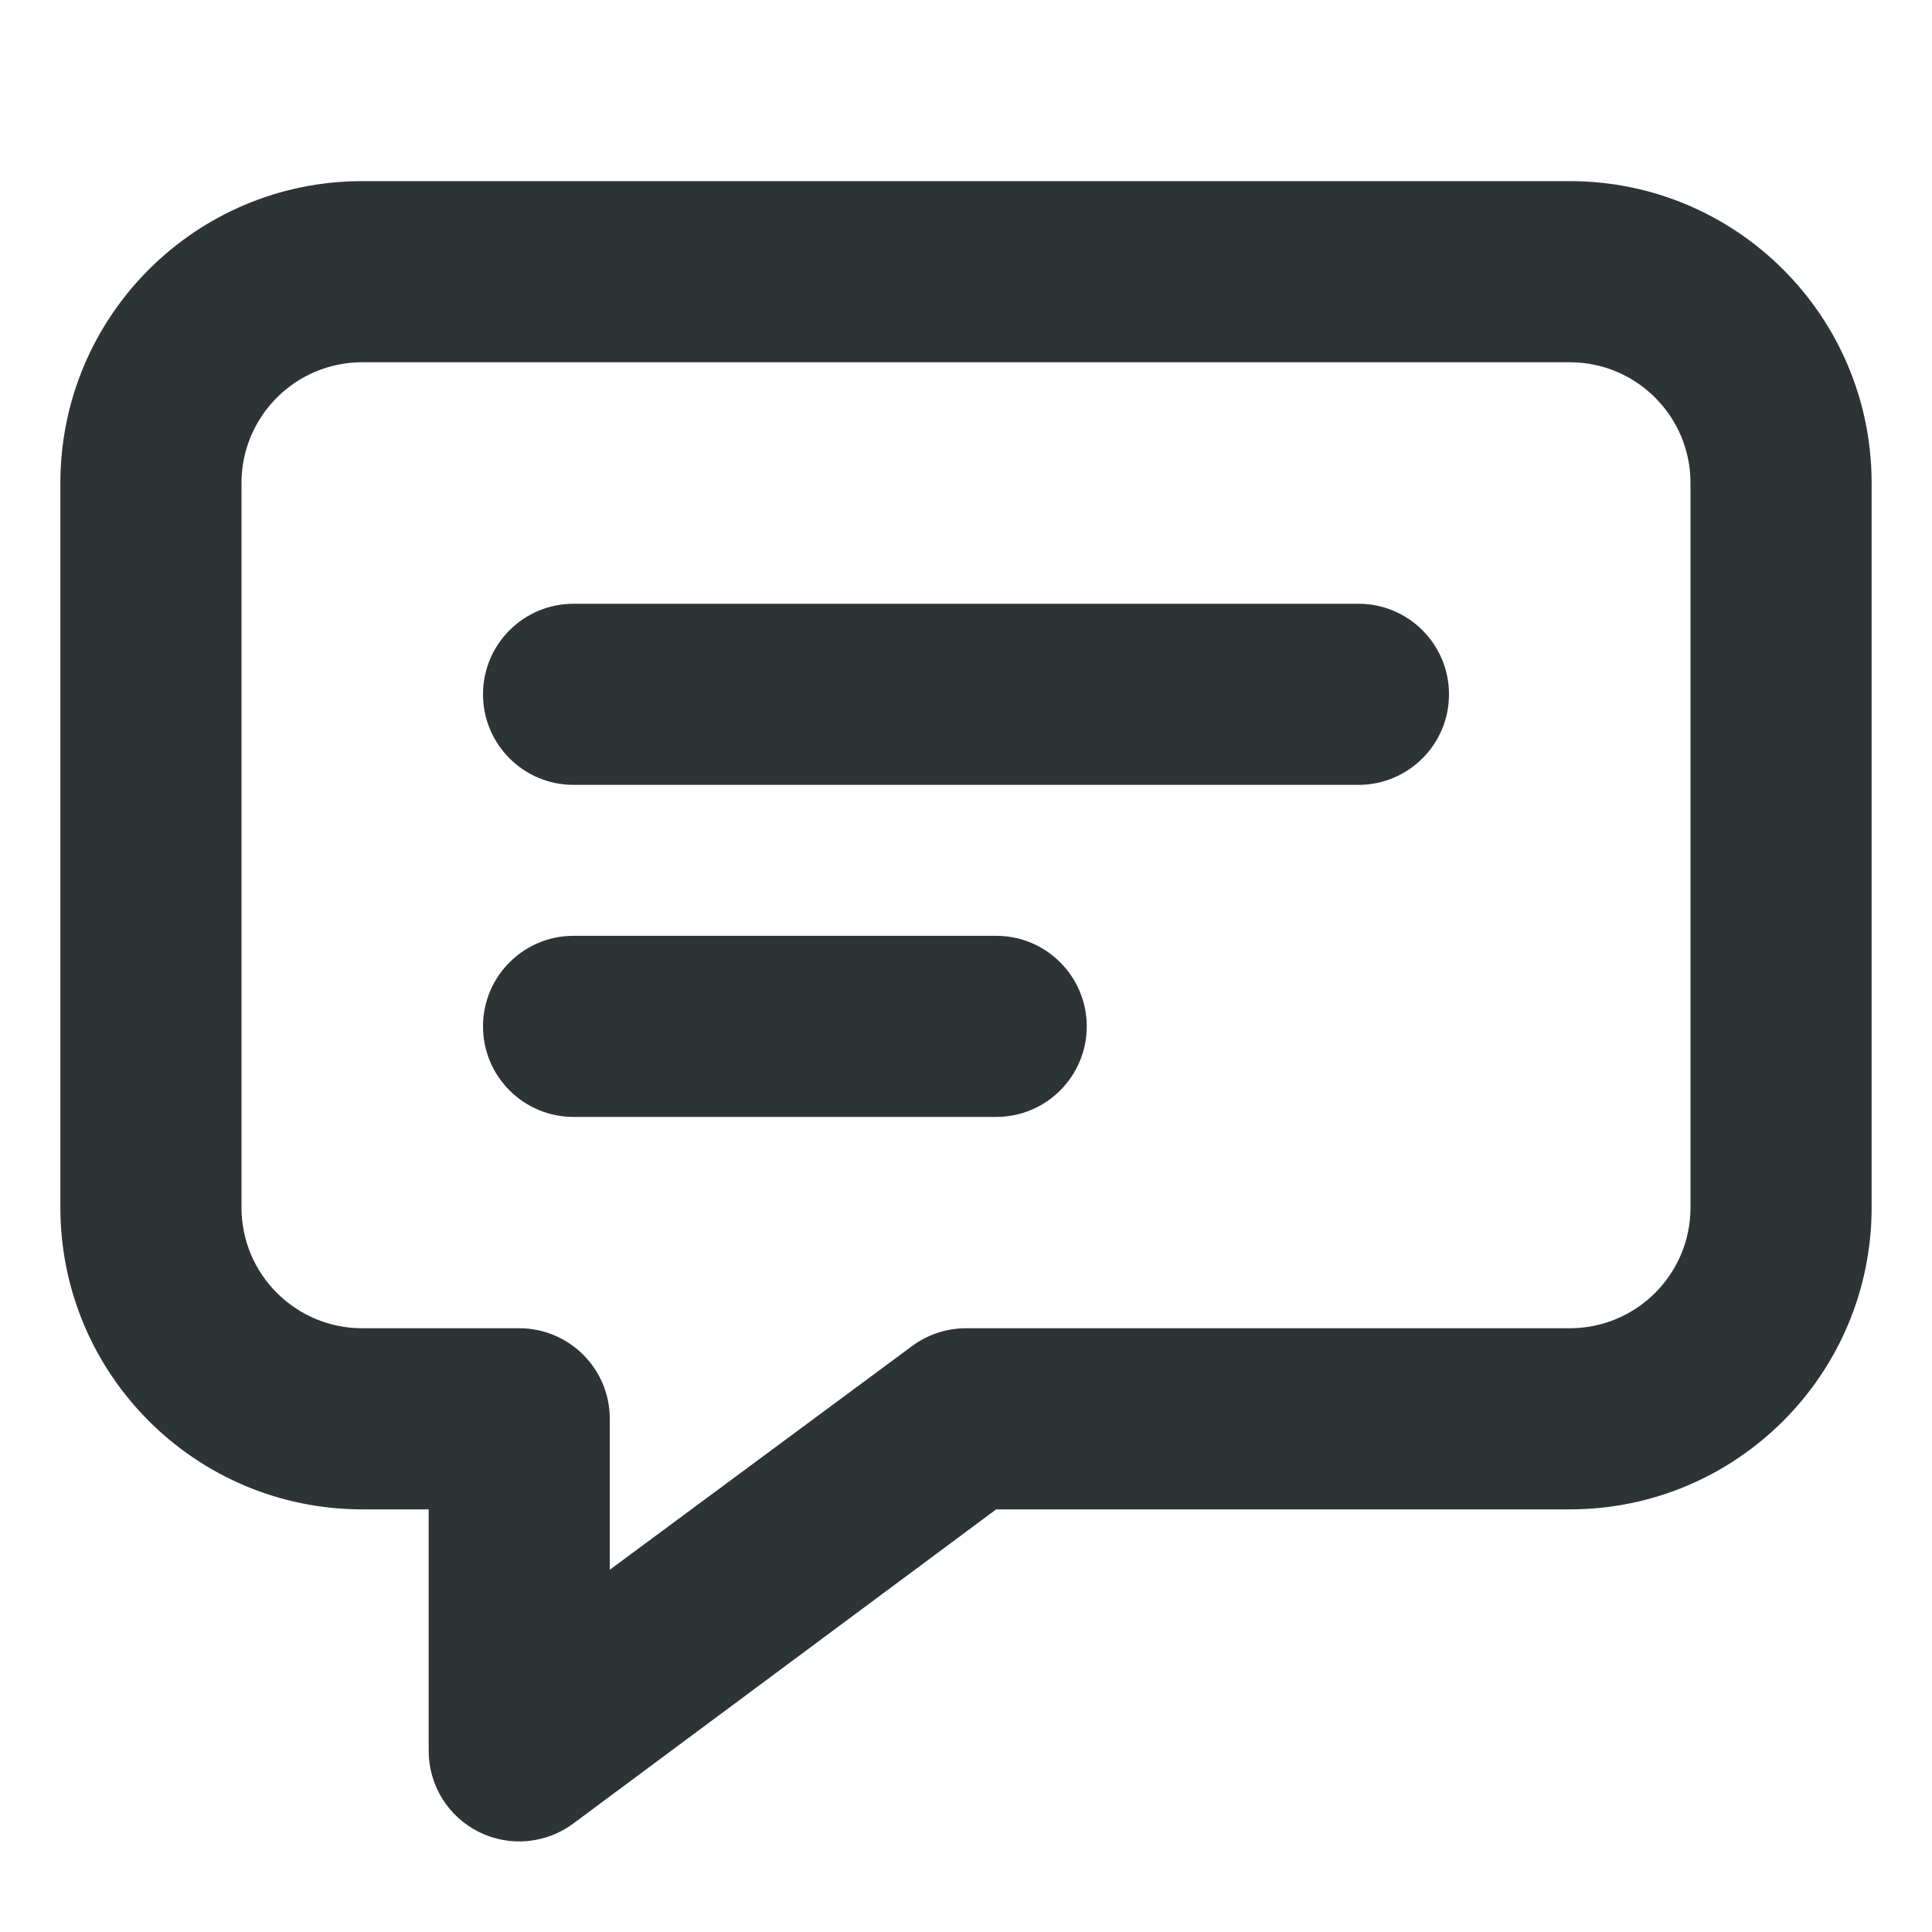
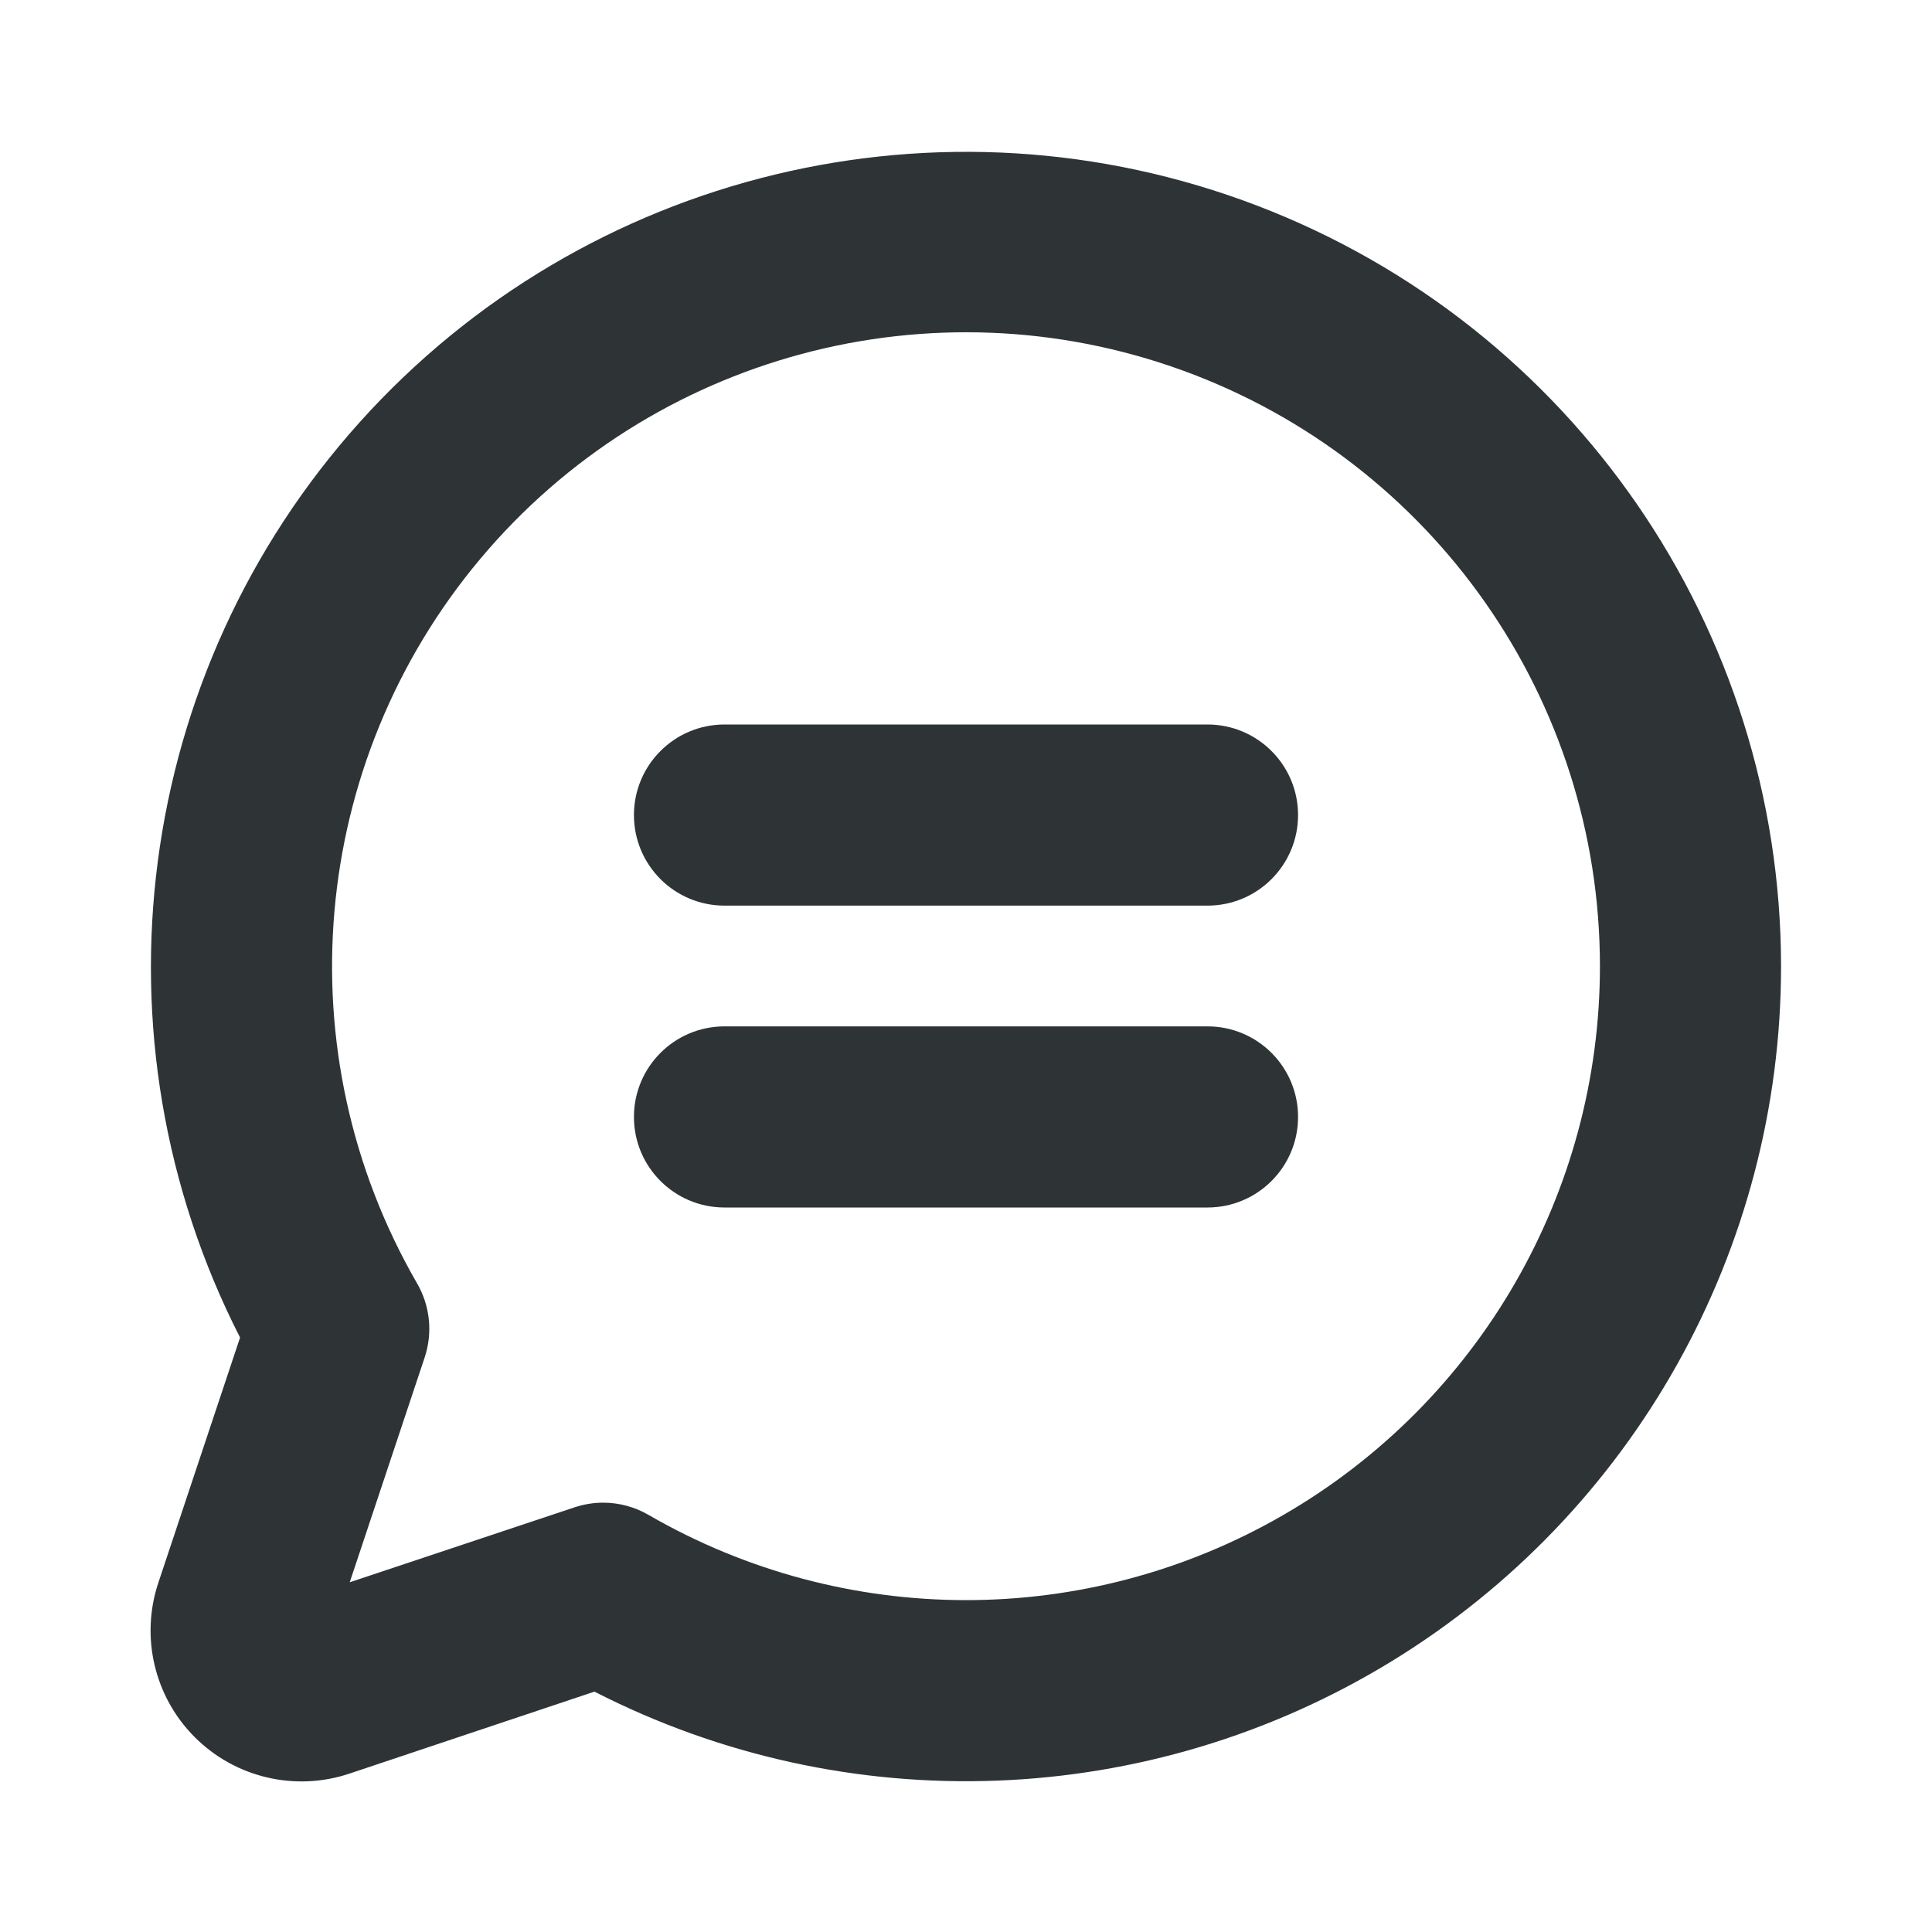
- <svg xmlns="http://www.w3.org/2000/svg" width="16" height="16" viewBox="0 0 16 16">
-   <g fill="#2e3436">
-     <path d="M3 1.5h10A2.5 2.5 0 0 1 15.5 4v6a2.5 2.5 0 0 1-2.5 2.5H8.25l-3.5 2.6a.75.75 0 0 1-1.2-.6v-2H3A2.5 2.5 0 0 1 .5 10V4A2.5 2.5 0 0 1 3 1.5zM3 3a1 1 0 0 0-1 1v6a1 1 0 0 0 1 1h1.3a.75.75 0 0 1 .75.75v1.25l2.5-1.85a.75.75 0 0 1 .45-.15H13a1 1 0 0 0 1-1V4a1 1 0 0 0-1-1z" />
-     <rect x="4" y="5" width="8" height="1.5" rx=".75" />
-     <rect x="4" y="7.75" width="5" height="1.5" rx=".75" />
-   </g>
+ <svg xmlns="http://www.w3.org/2000/svg" width="16" height="16" viewBox="0 0 256 256">
+   <path fill="#2e3436" d="M172,108a12,12,0,0,1-12,12H96a12,12,0,0,1,0-24h64A12,12,0,0,1,172,108Zm-12,28H96a12,12,0,0,0,0,24h64a12,12,0,0,0,0-24Zm76-8A108,108,0,0,1,78.77,224.15L46.34,235A20,20,0,0,1,21,209.66l10.81-32.43A108,108,0,1,1,236,128Zm-24,0A84,84,0,1,0,55.27,170.06a12,12,0,0,1,1,9.81l-9.93,29.79,29.79-9.93a12.1,12.1,0,0,1,3.8-.62,12,12,0,0,1,6,1.62A84,84,0,0,0,212,128Z" />
</svg>
